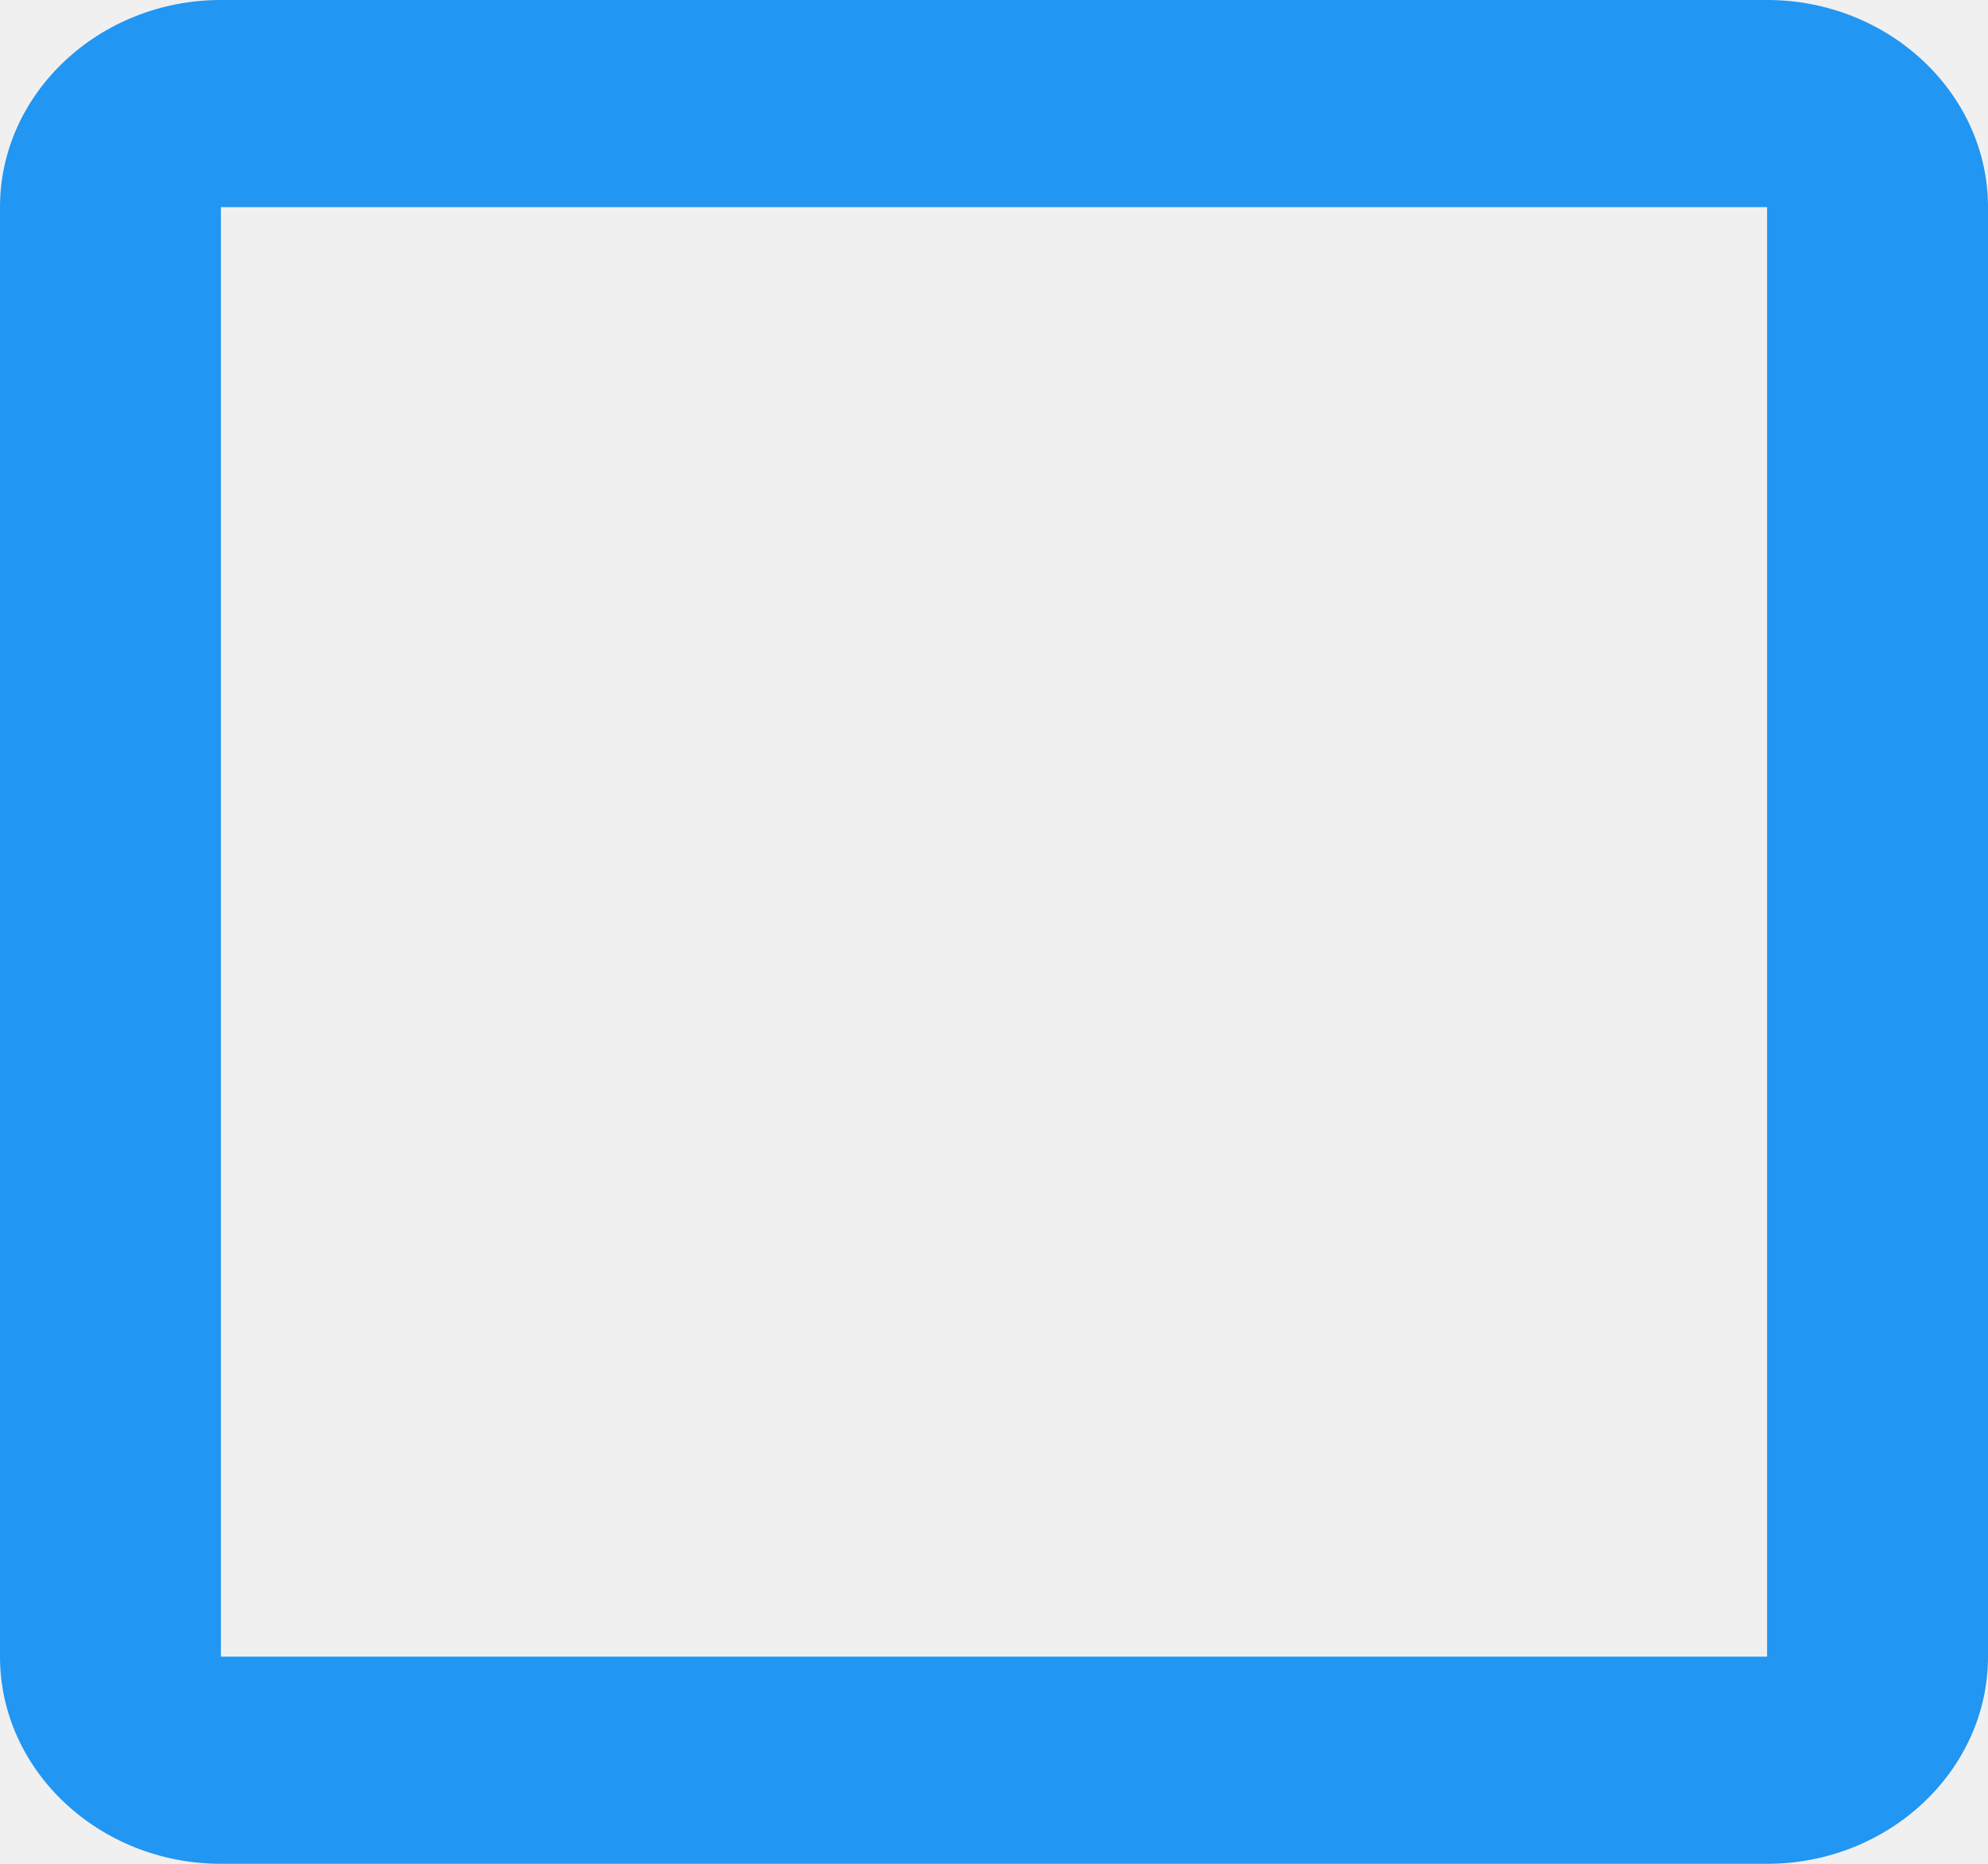
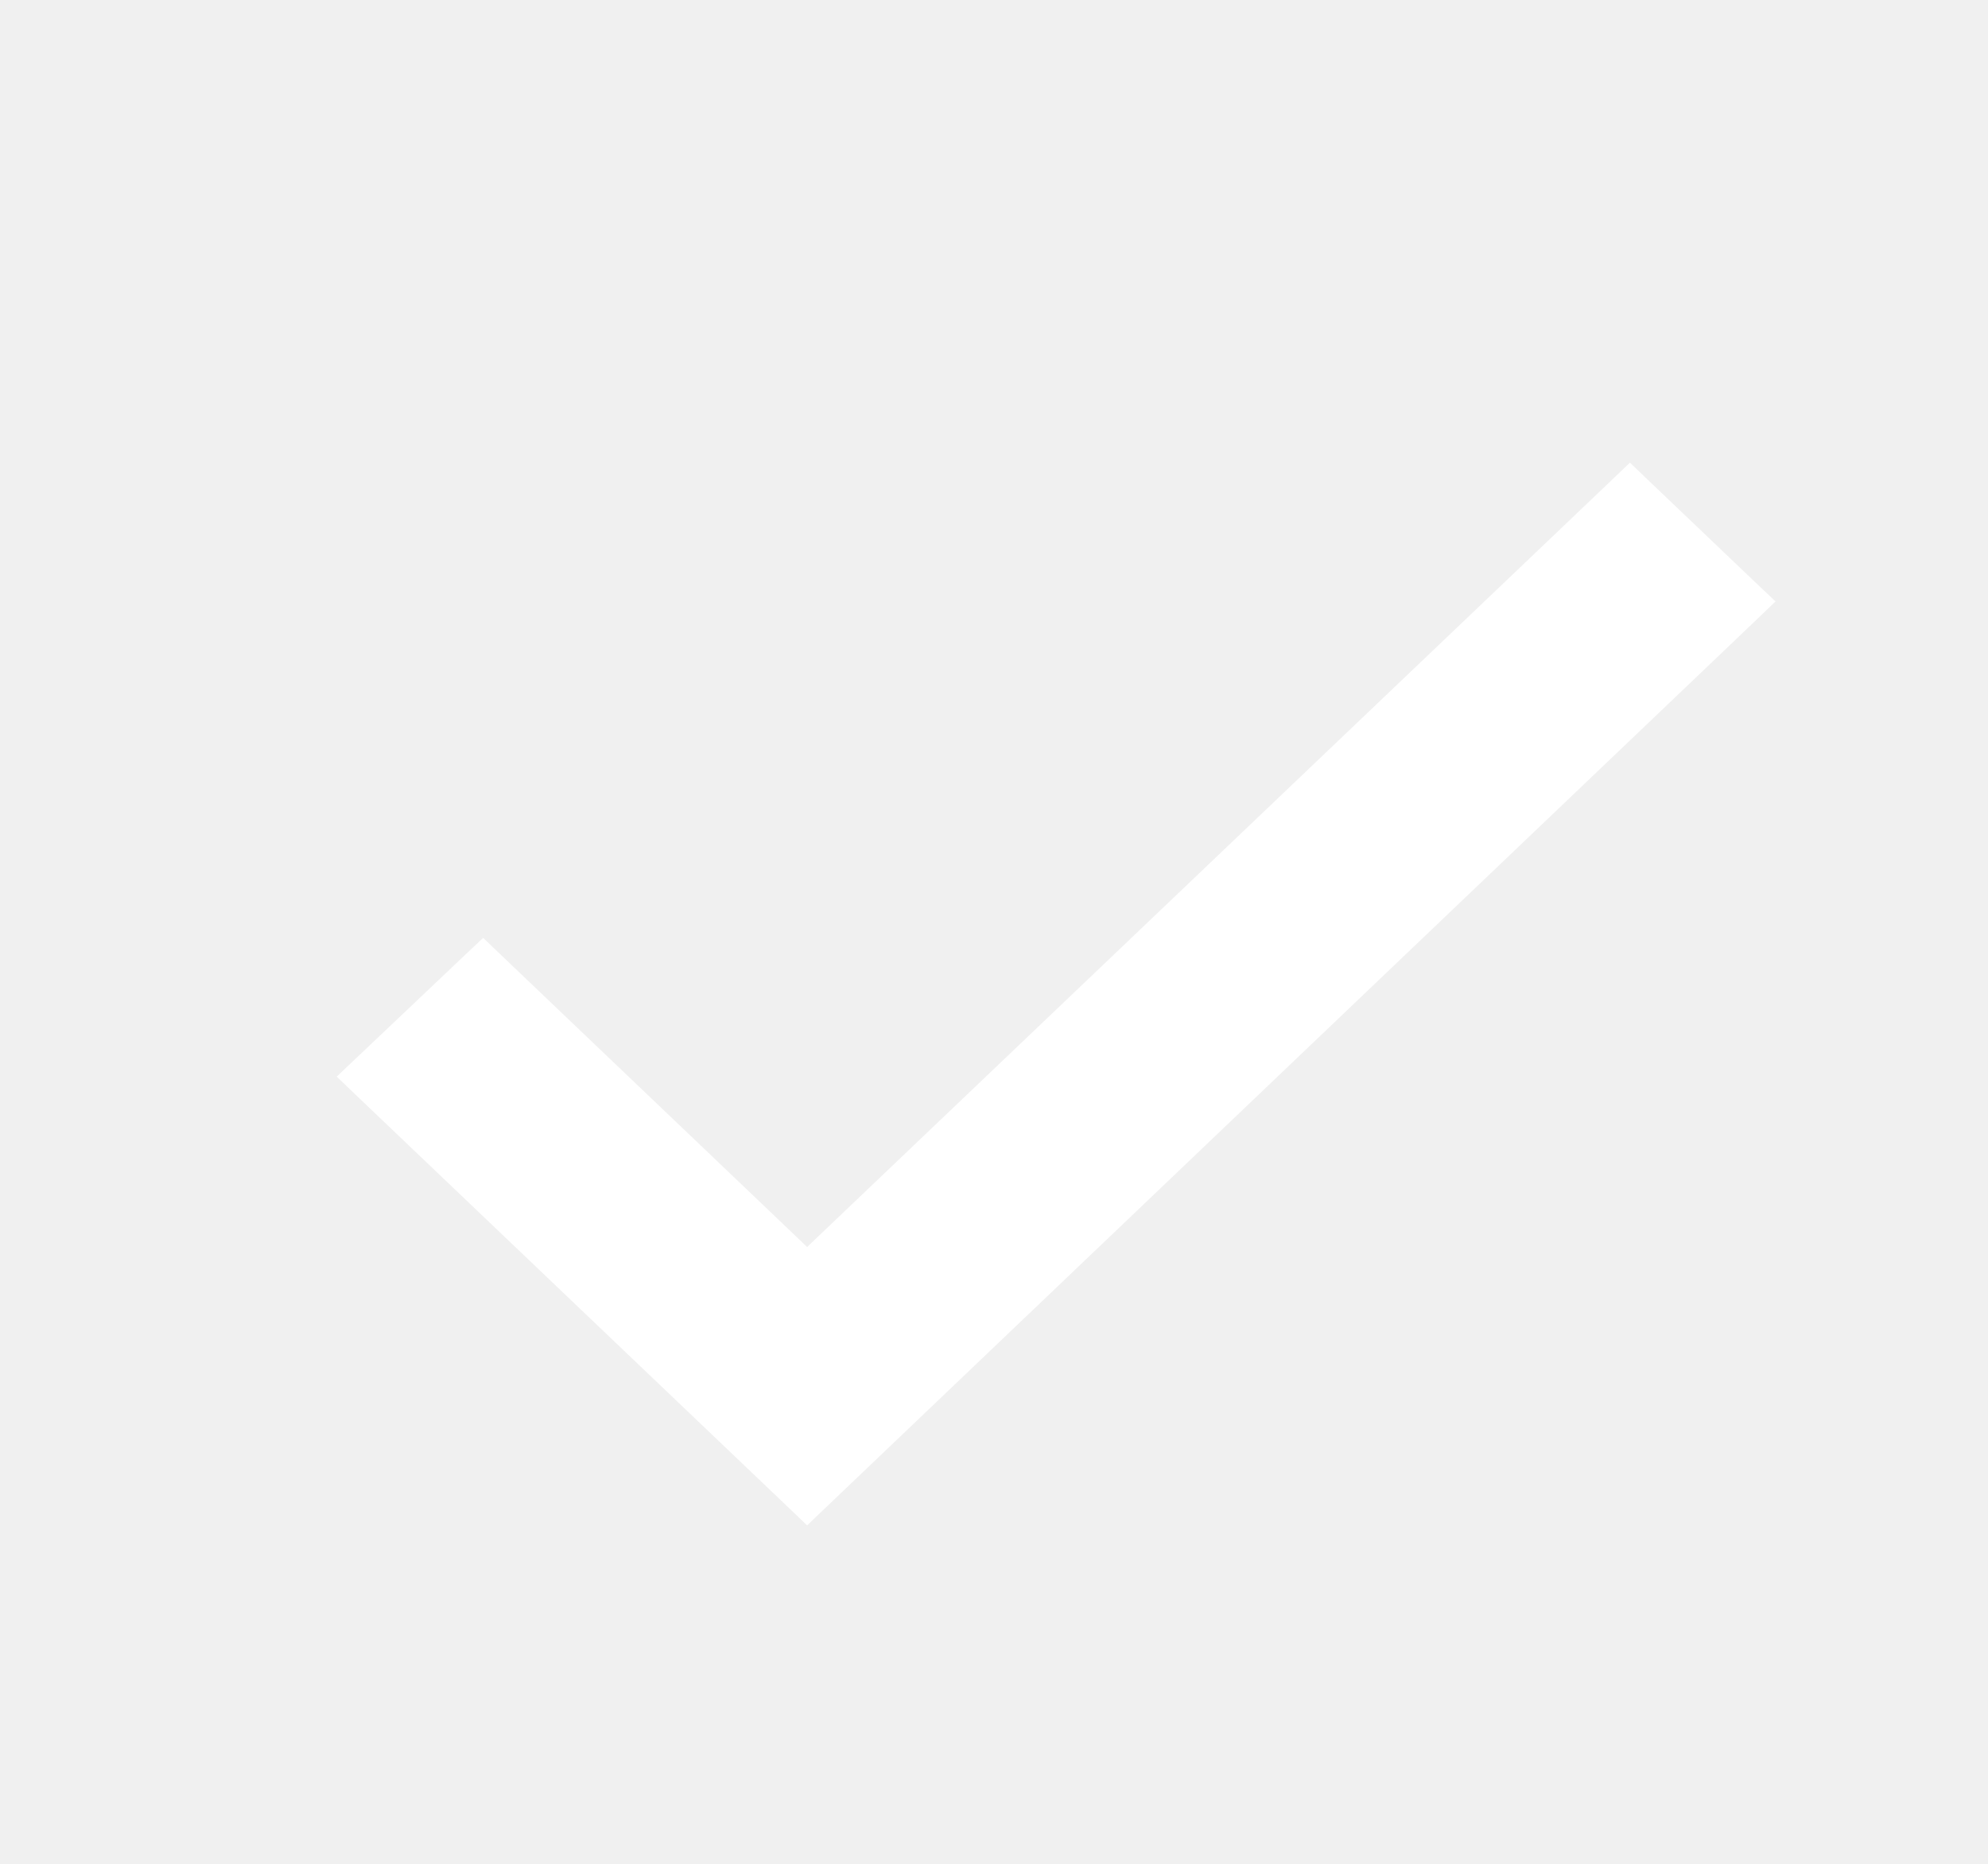
- <svg xmlns="http://www.w3.org/2000/svg" width="16" height="15" viewBox="0 0 16 15">
-   <path d="M14.222 1.667V13.333H1.778V1.667H14.222ZM14.222 0H1.778C0.8 0 0 0.75 0 1.667V13.333C0 14.25 0.8 15 1.778 15H14.222C15.2 15 16 14.25 16 13.333V1.667C16 0.75 15.2 0 14.222 0Z" fill="#2196f3" />
+ <svg xmlns="http://www.w3.org/2000/svg" width="16" height="15" fill="none">
+   <path d="M3.957 7.752l-.069-.066-.069.065-.888.842-.076.072.076.073 3.496 3.334.069.066.069-.066 7.504-7.158.076-.073-.076-.072-.882-.841-.069-.066-.069.066-6.553 6.246-2.539-2.422z" fill="#fff" stroke="#fff" stroke-width=".2" />
</svg>
